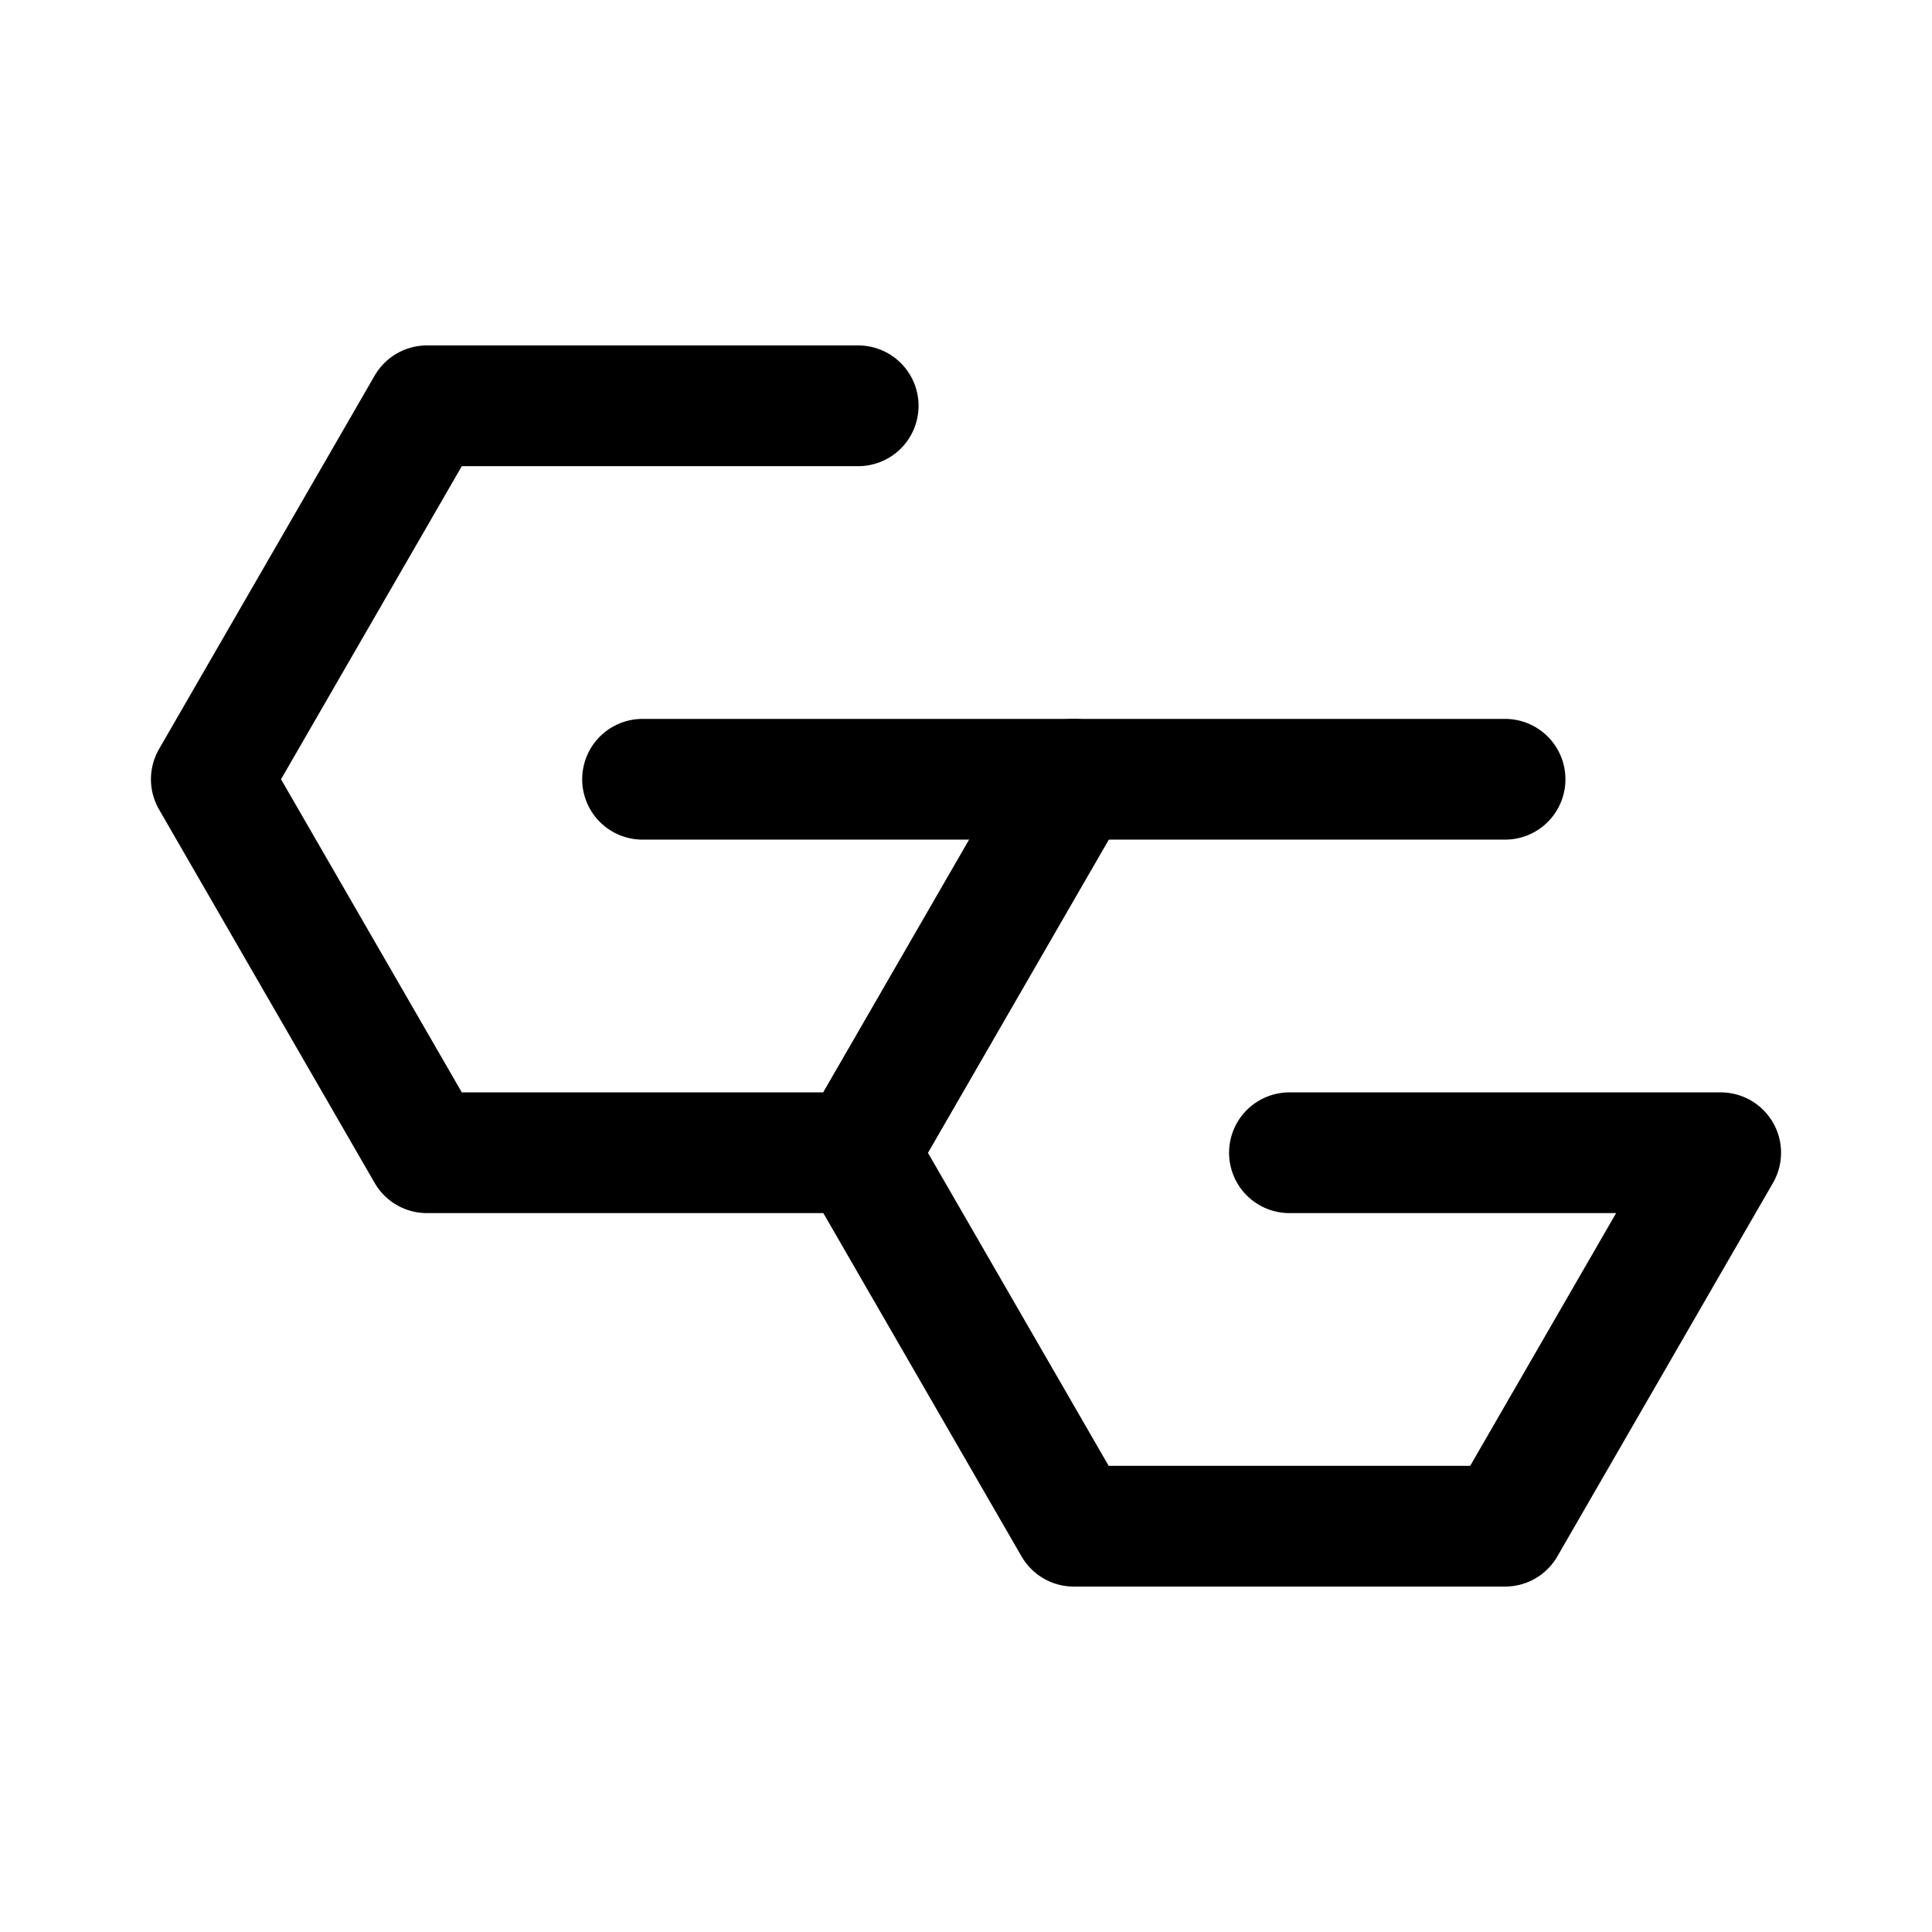
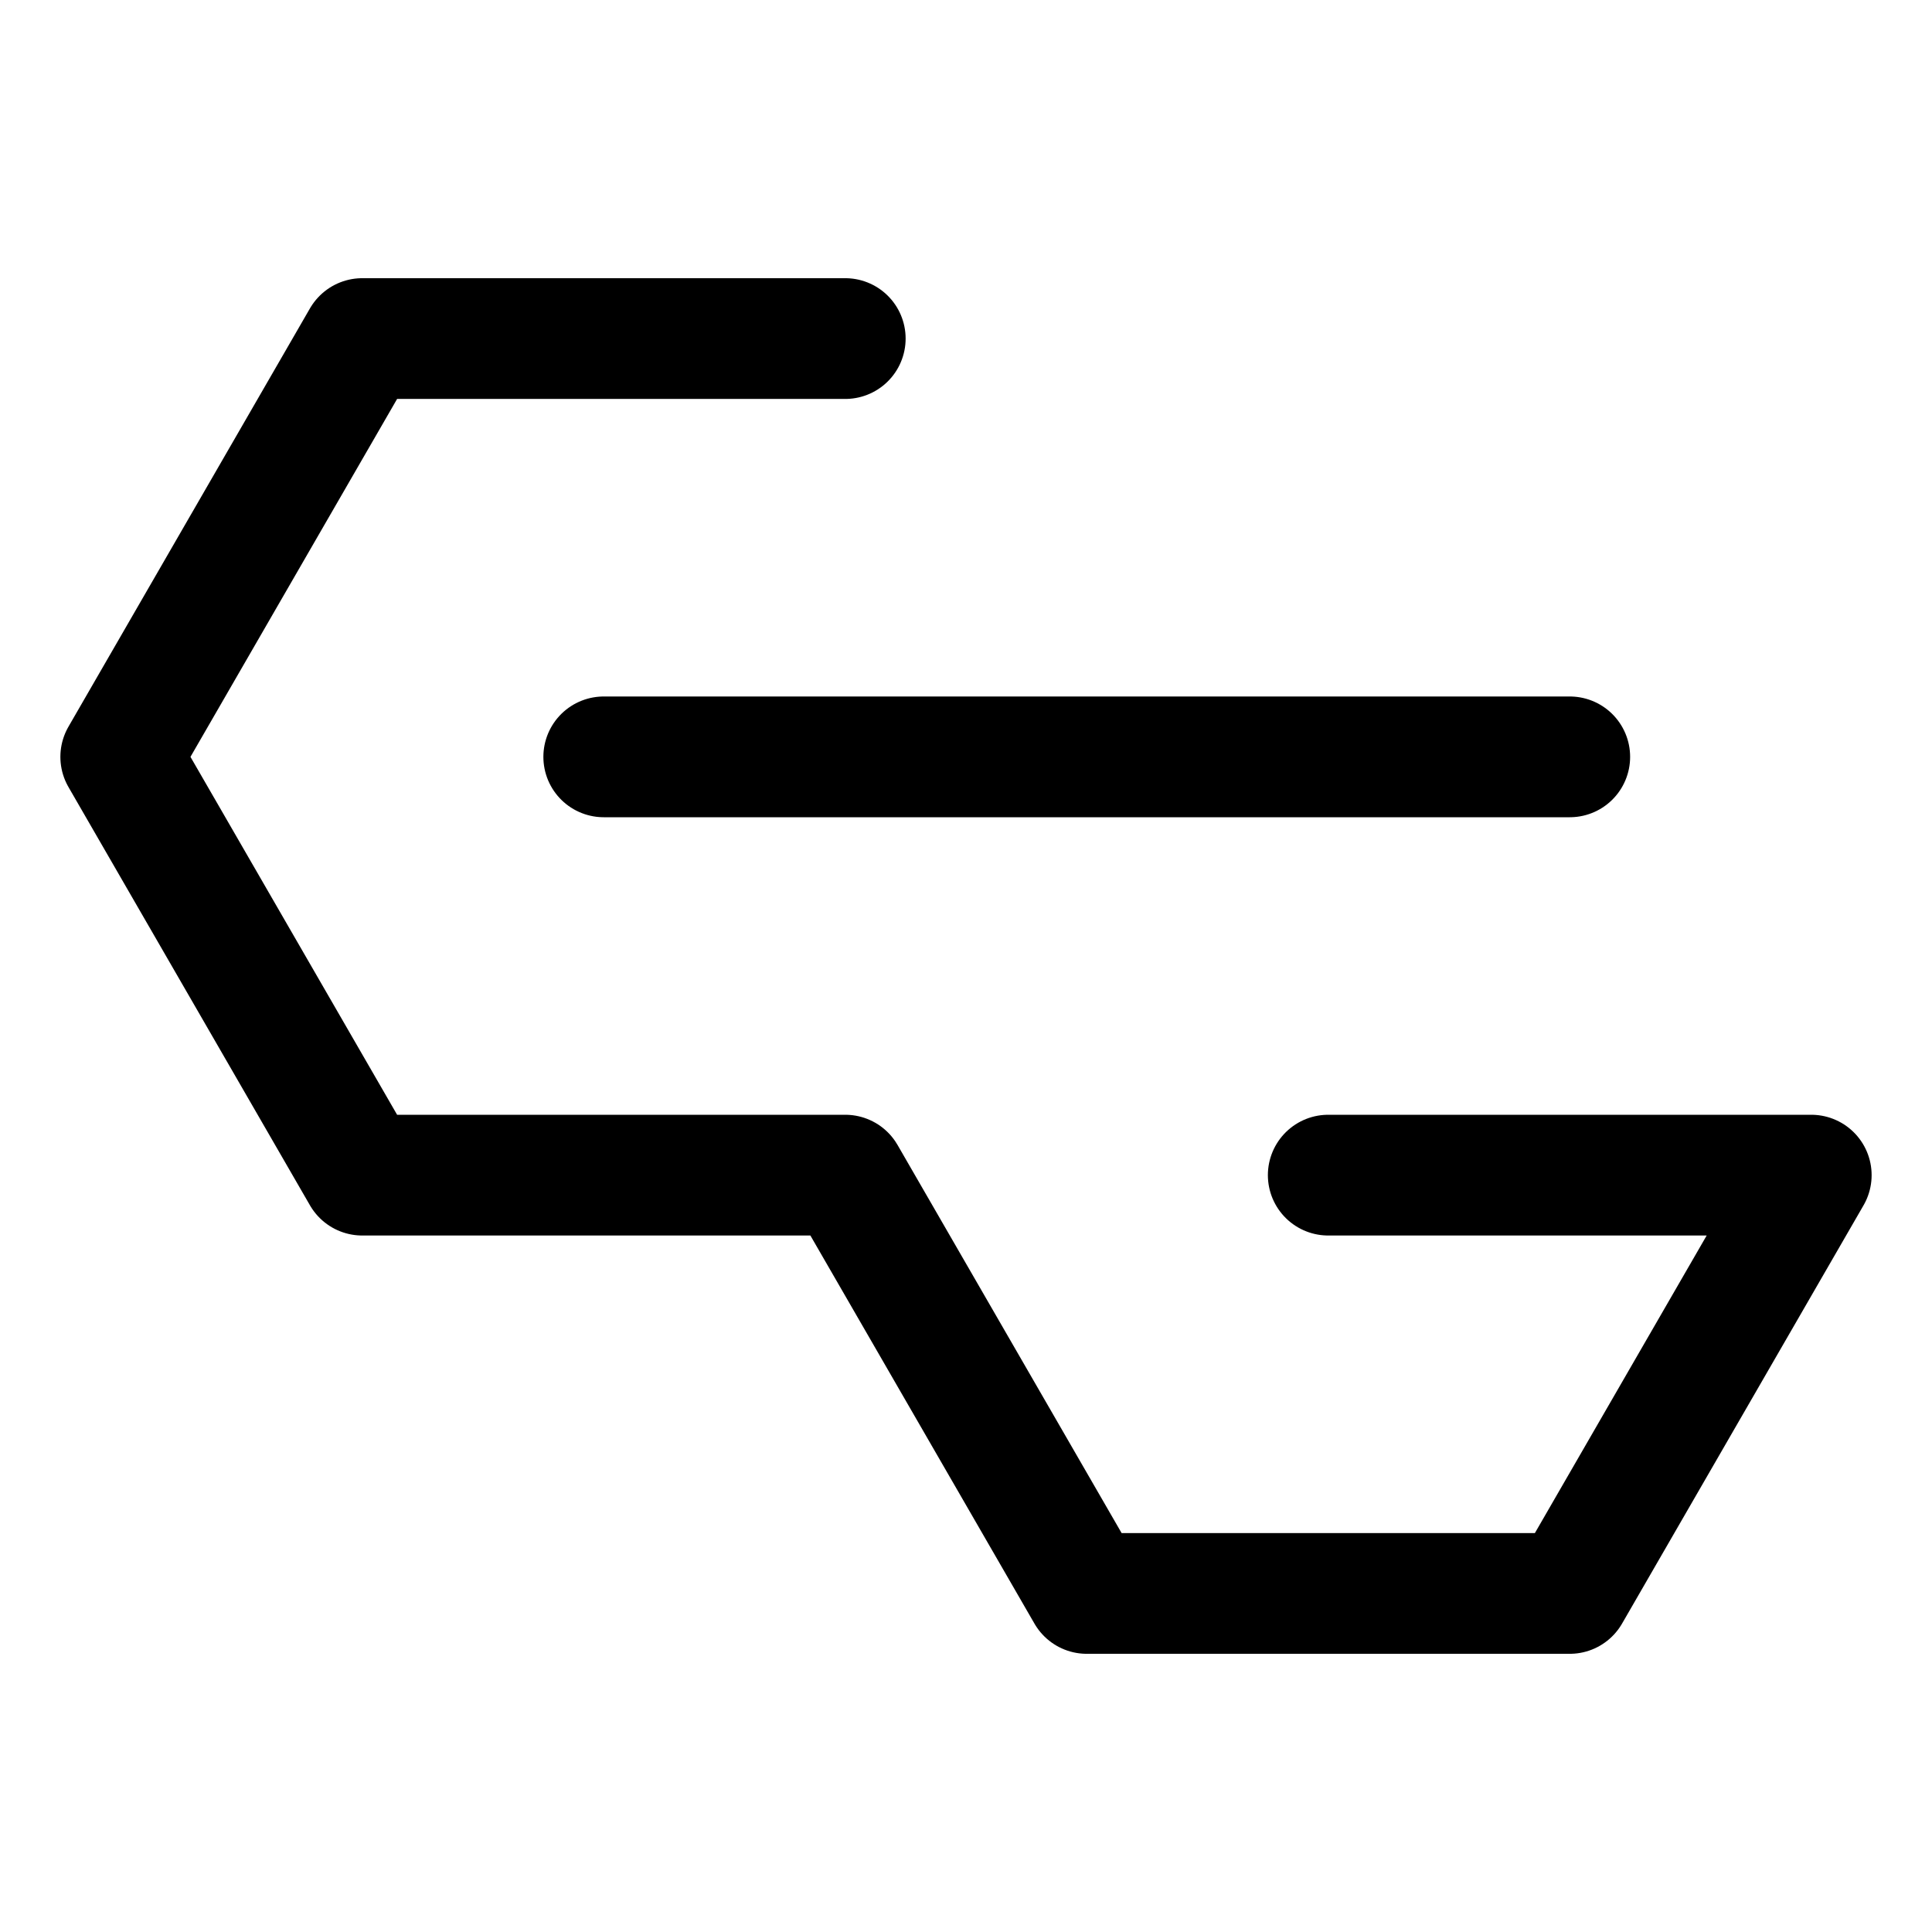
<svg xmlns="http://www.w3.org/2000/svg" viewBox="0 0 128 128">
-   <path fill="none" stroke="currentColor" stroke-linejoin="round" stroke-width="8.0" stroke-linecap="round" d="M56.857,26.885L28.286,26.885L14.0,51.628L28.286,76.372L56.857,76.372L71.143,51.628L42.571,51.628" />
-   <path fill="none" stroke="currentColor" stroke-linejoin="round" stroke-width="8.0" stroke-linecap="round" d="M99.714,51.628L71.143,51.628L56.857,76.372L71.143,101.115L99.714,101.115L114.0,76.372L85.429,76.372" />
+   <path fill="none" stroke="currentColor" stroke-linejoin="round" stroke-width="8.0" stroke-linecap="round" d="M56.0,22.431L24.0,22.431L8.0,50.144L24.0,77.856L56.0,77.856L72.0,105.569L104.0,105.569L120.0,77.856L88.0,77.856" />
+   <path fill="none" stroke="currentColor" stroke-linejoin="round" stroke-width="8.0" stroke-linecap="round" d="M40.0,50.144L104.0,50.144" />
</svg>
